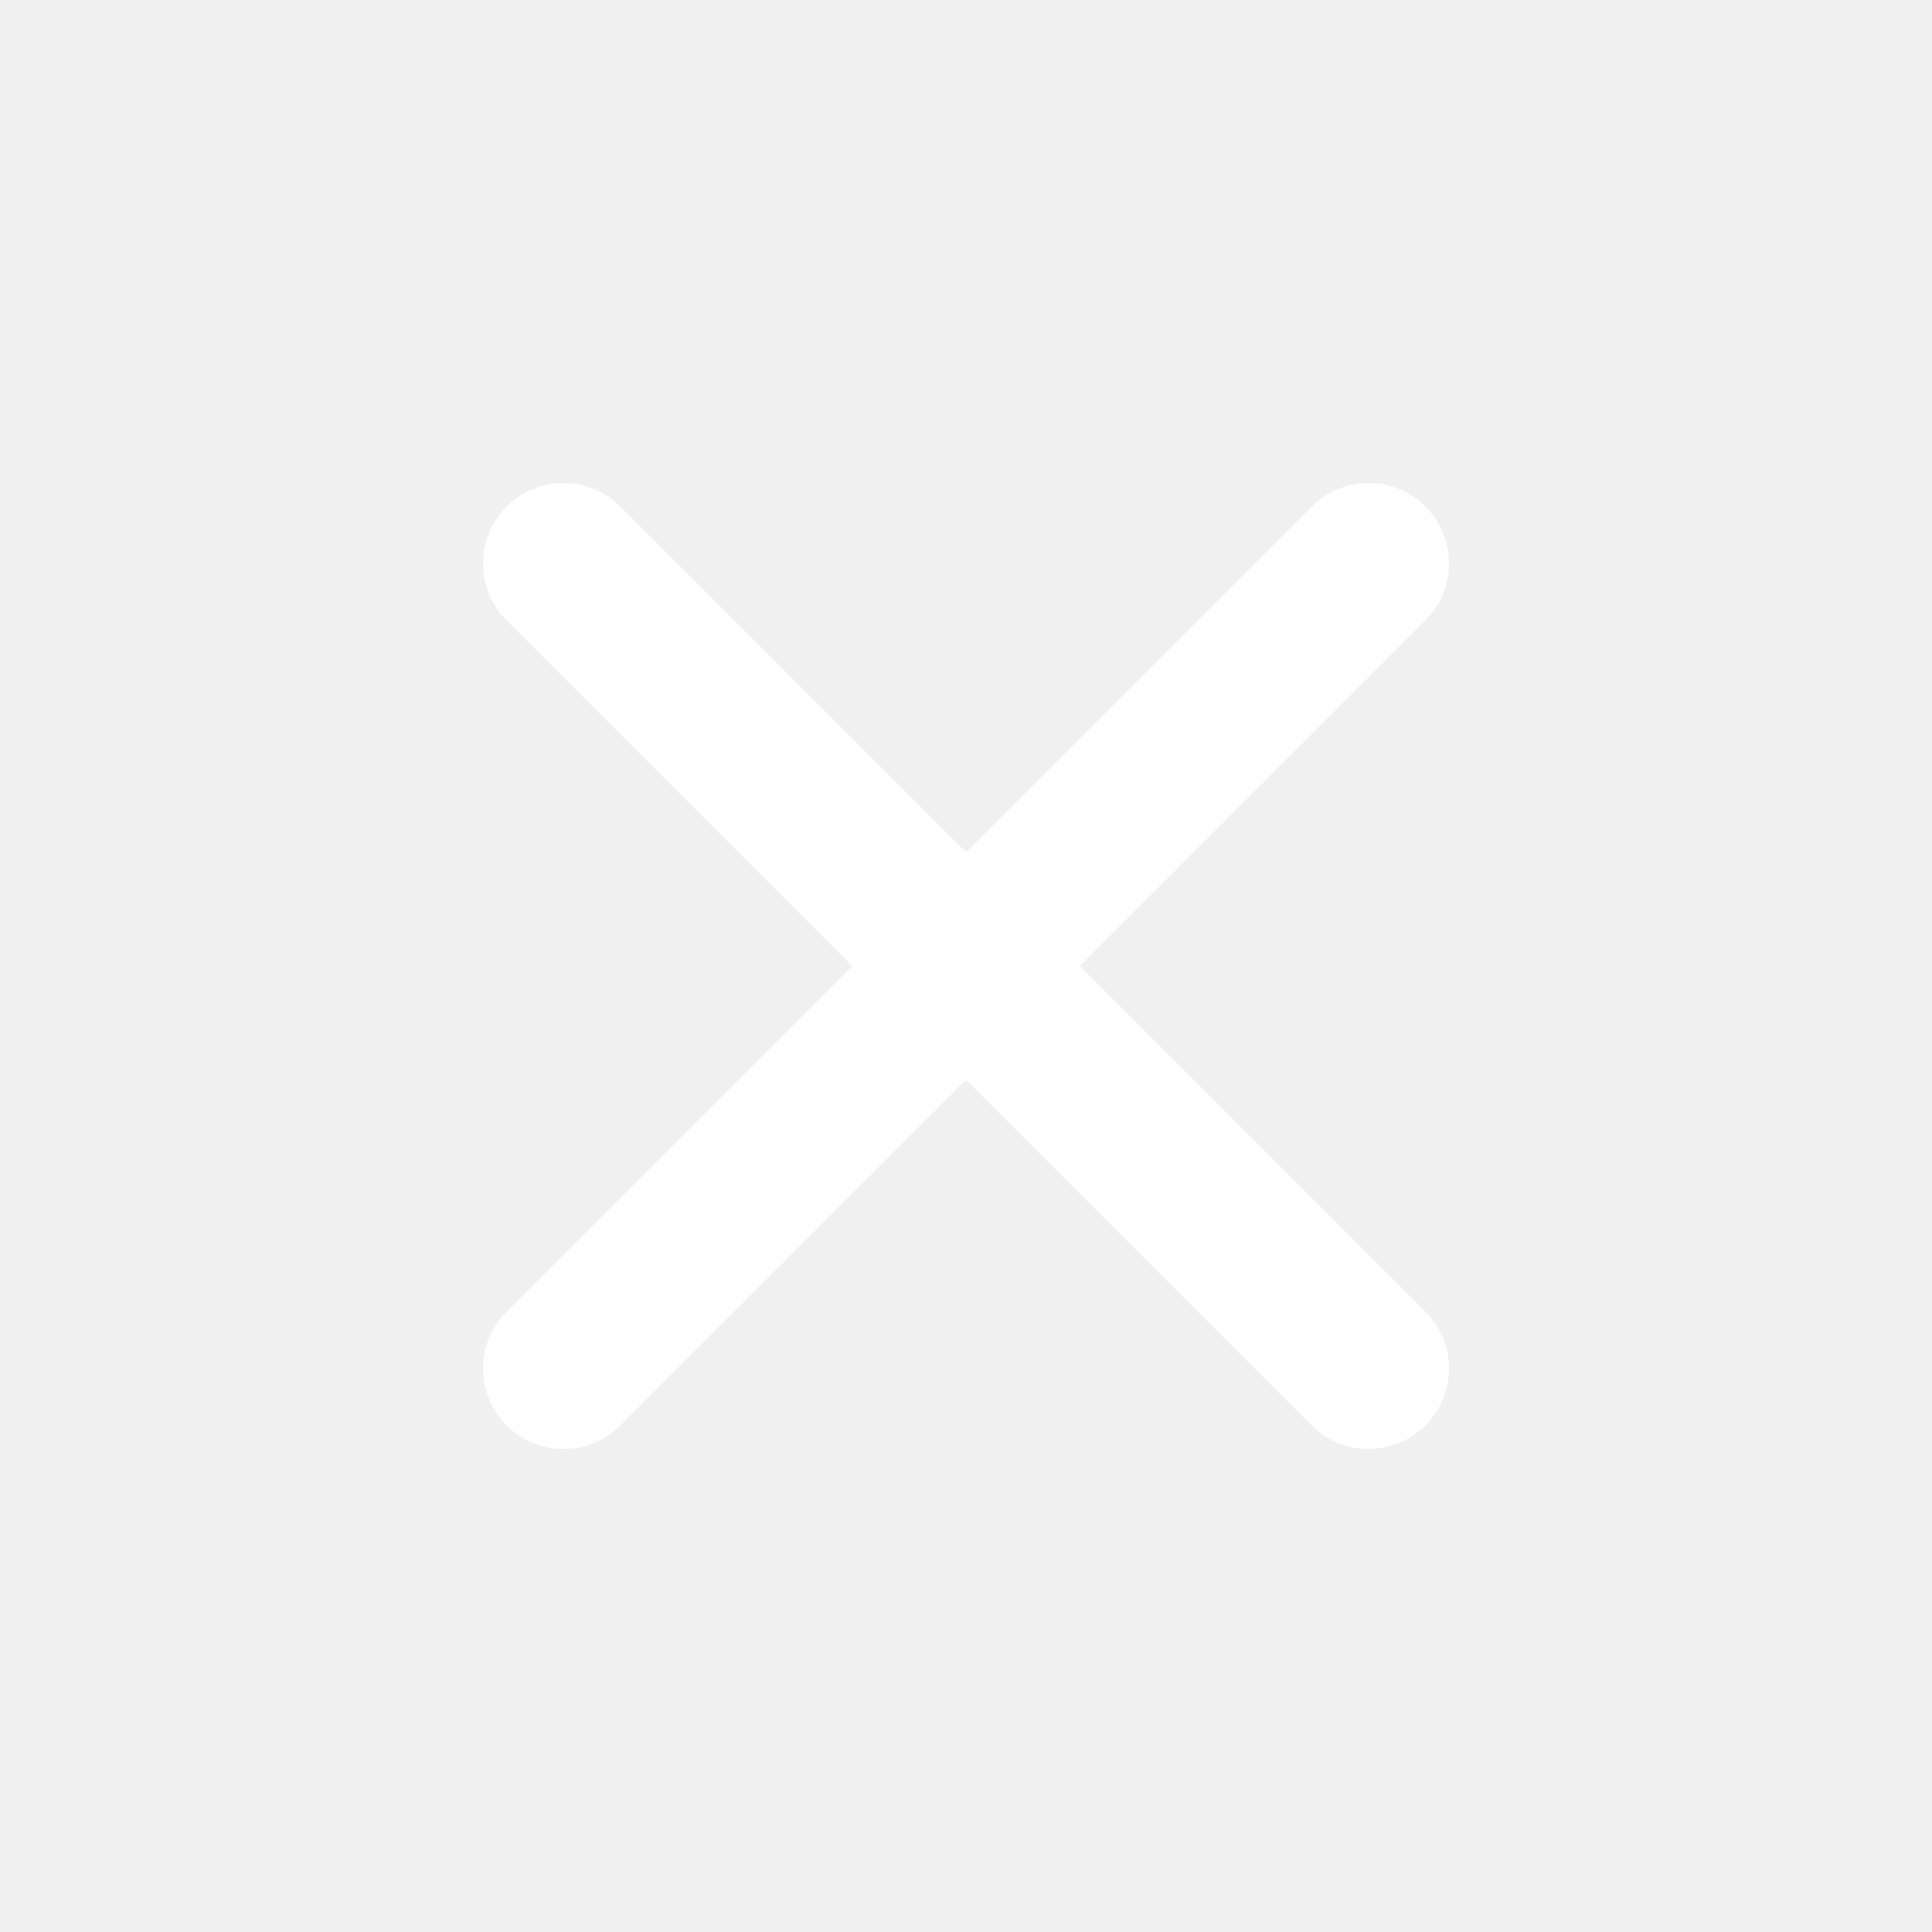
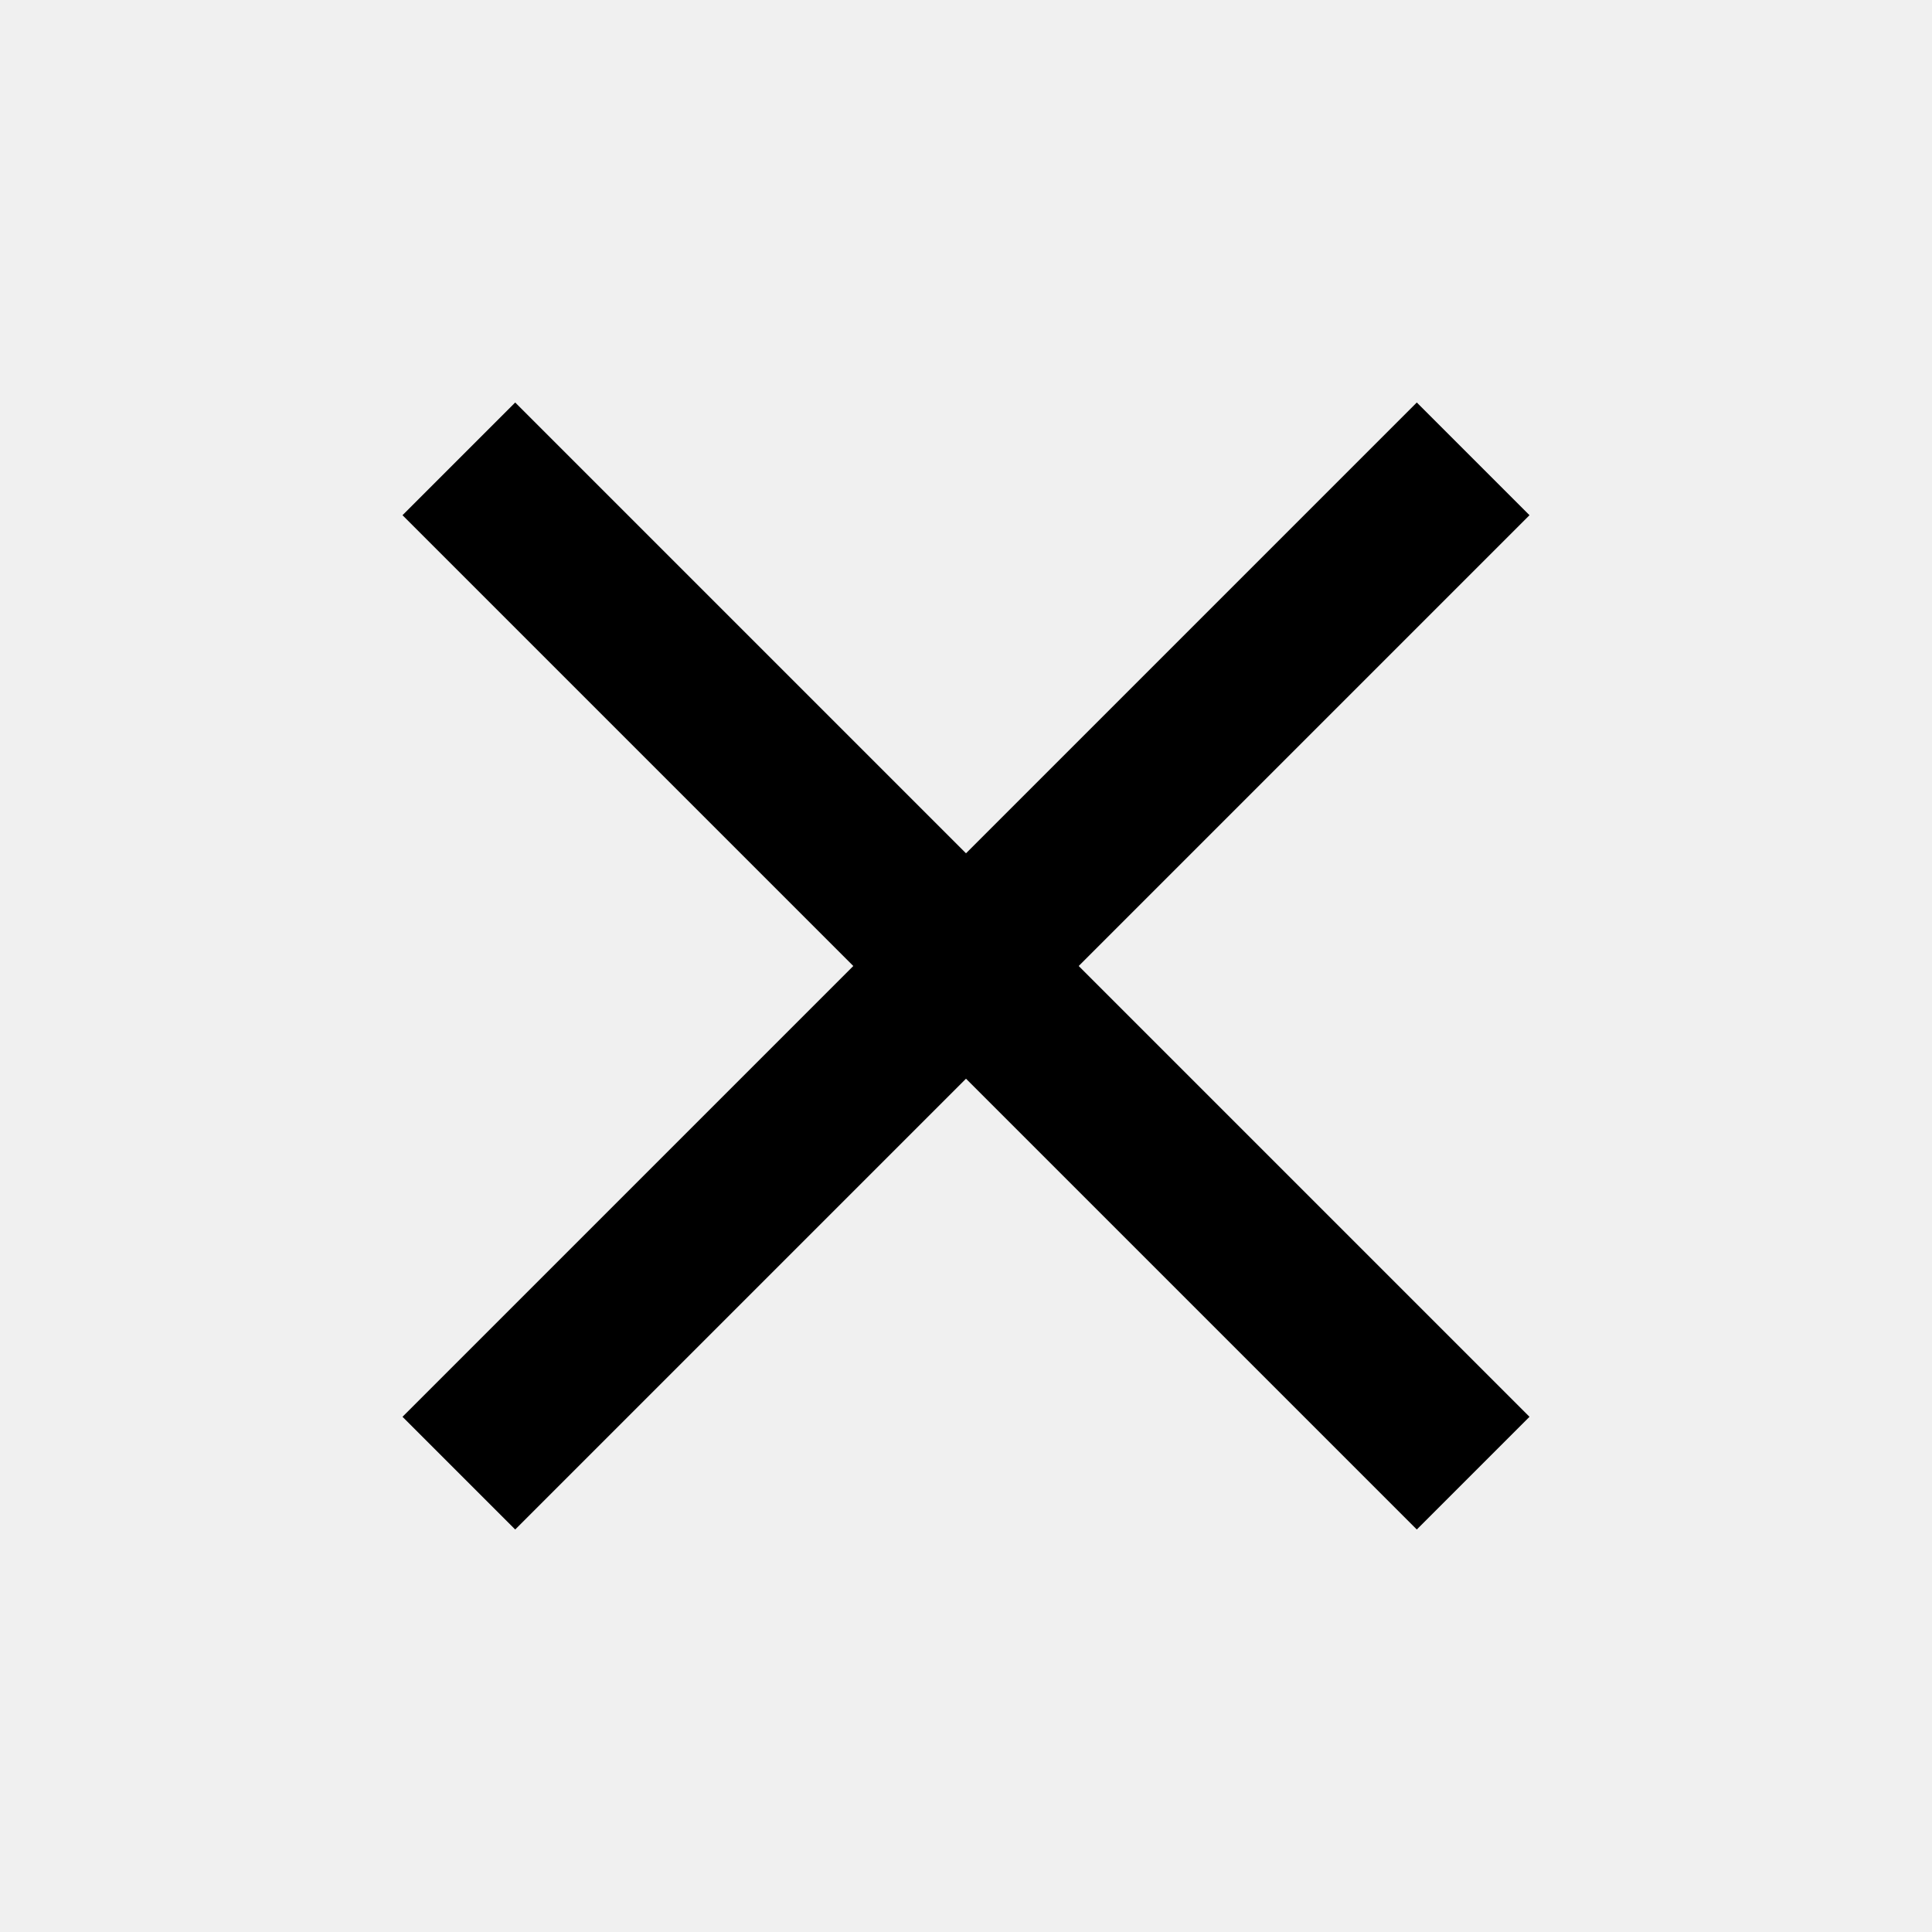
<svg xmlns="http://www.w3.org/2000/svg" width="128" height="128" viewBox="0 0 24 24">
-   <path fill="none" stroke="#ffffff" stroke-linecap="round" stroke-linejoin="round" stroke-width="2" d="m7 7l10 10M7 17L17 7" />
+   <path fill="#000000" d="M6.4 19L5 17.6l5.6-5.6L5 6.4L6.4 5l5.6 5.6L17.6 5L19 6.4L13.4 12l5.6 5.6l-1.4 1.4l-5.6-5.6z" />
</svg>
